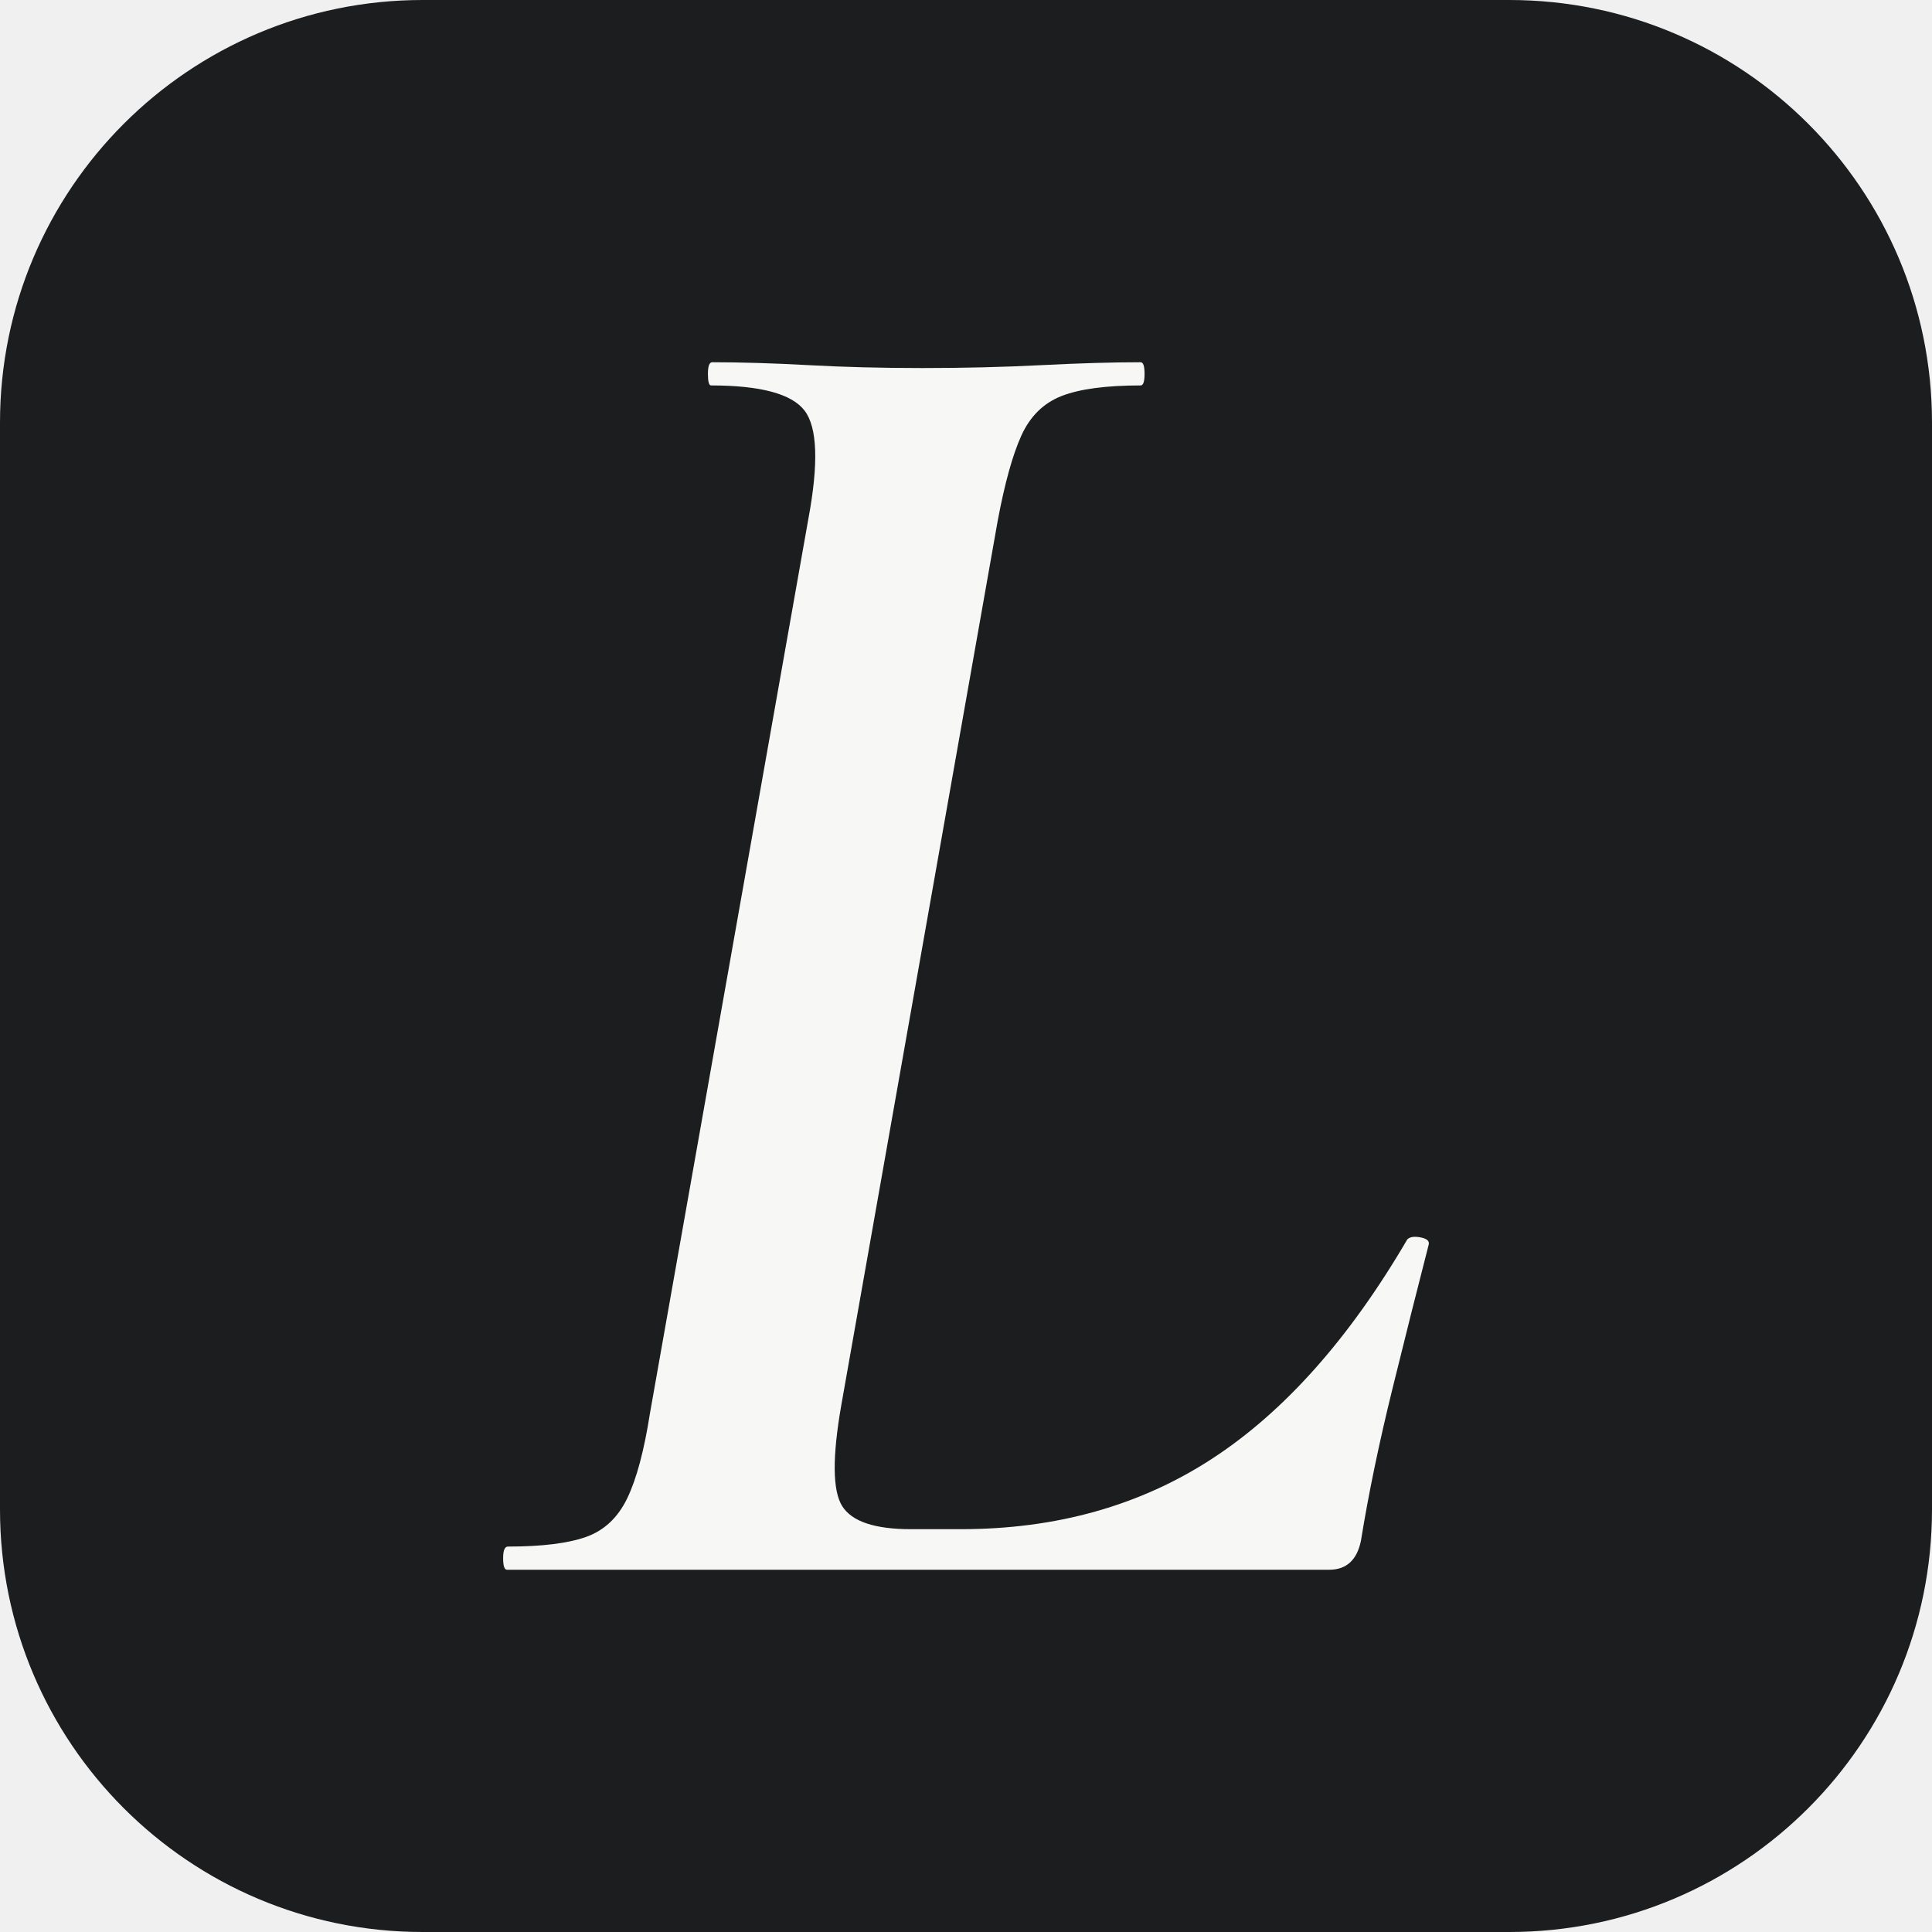
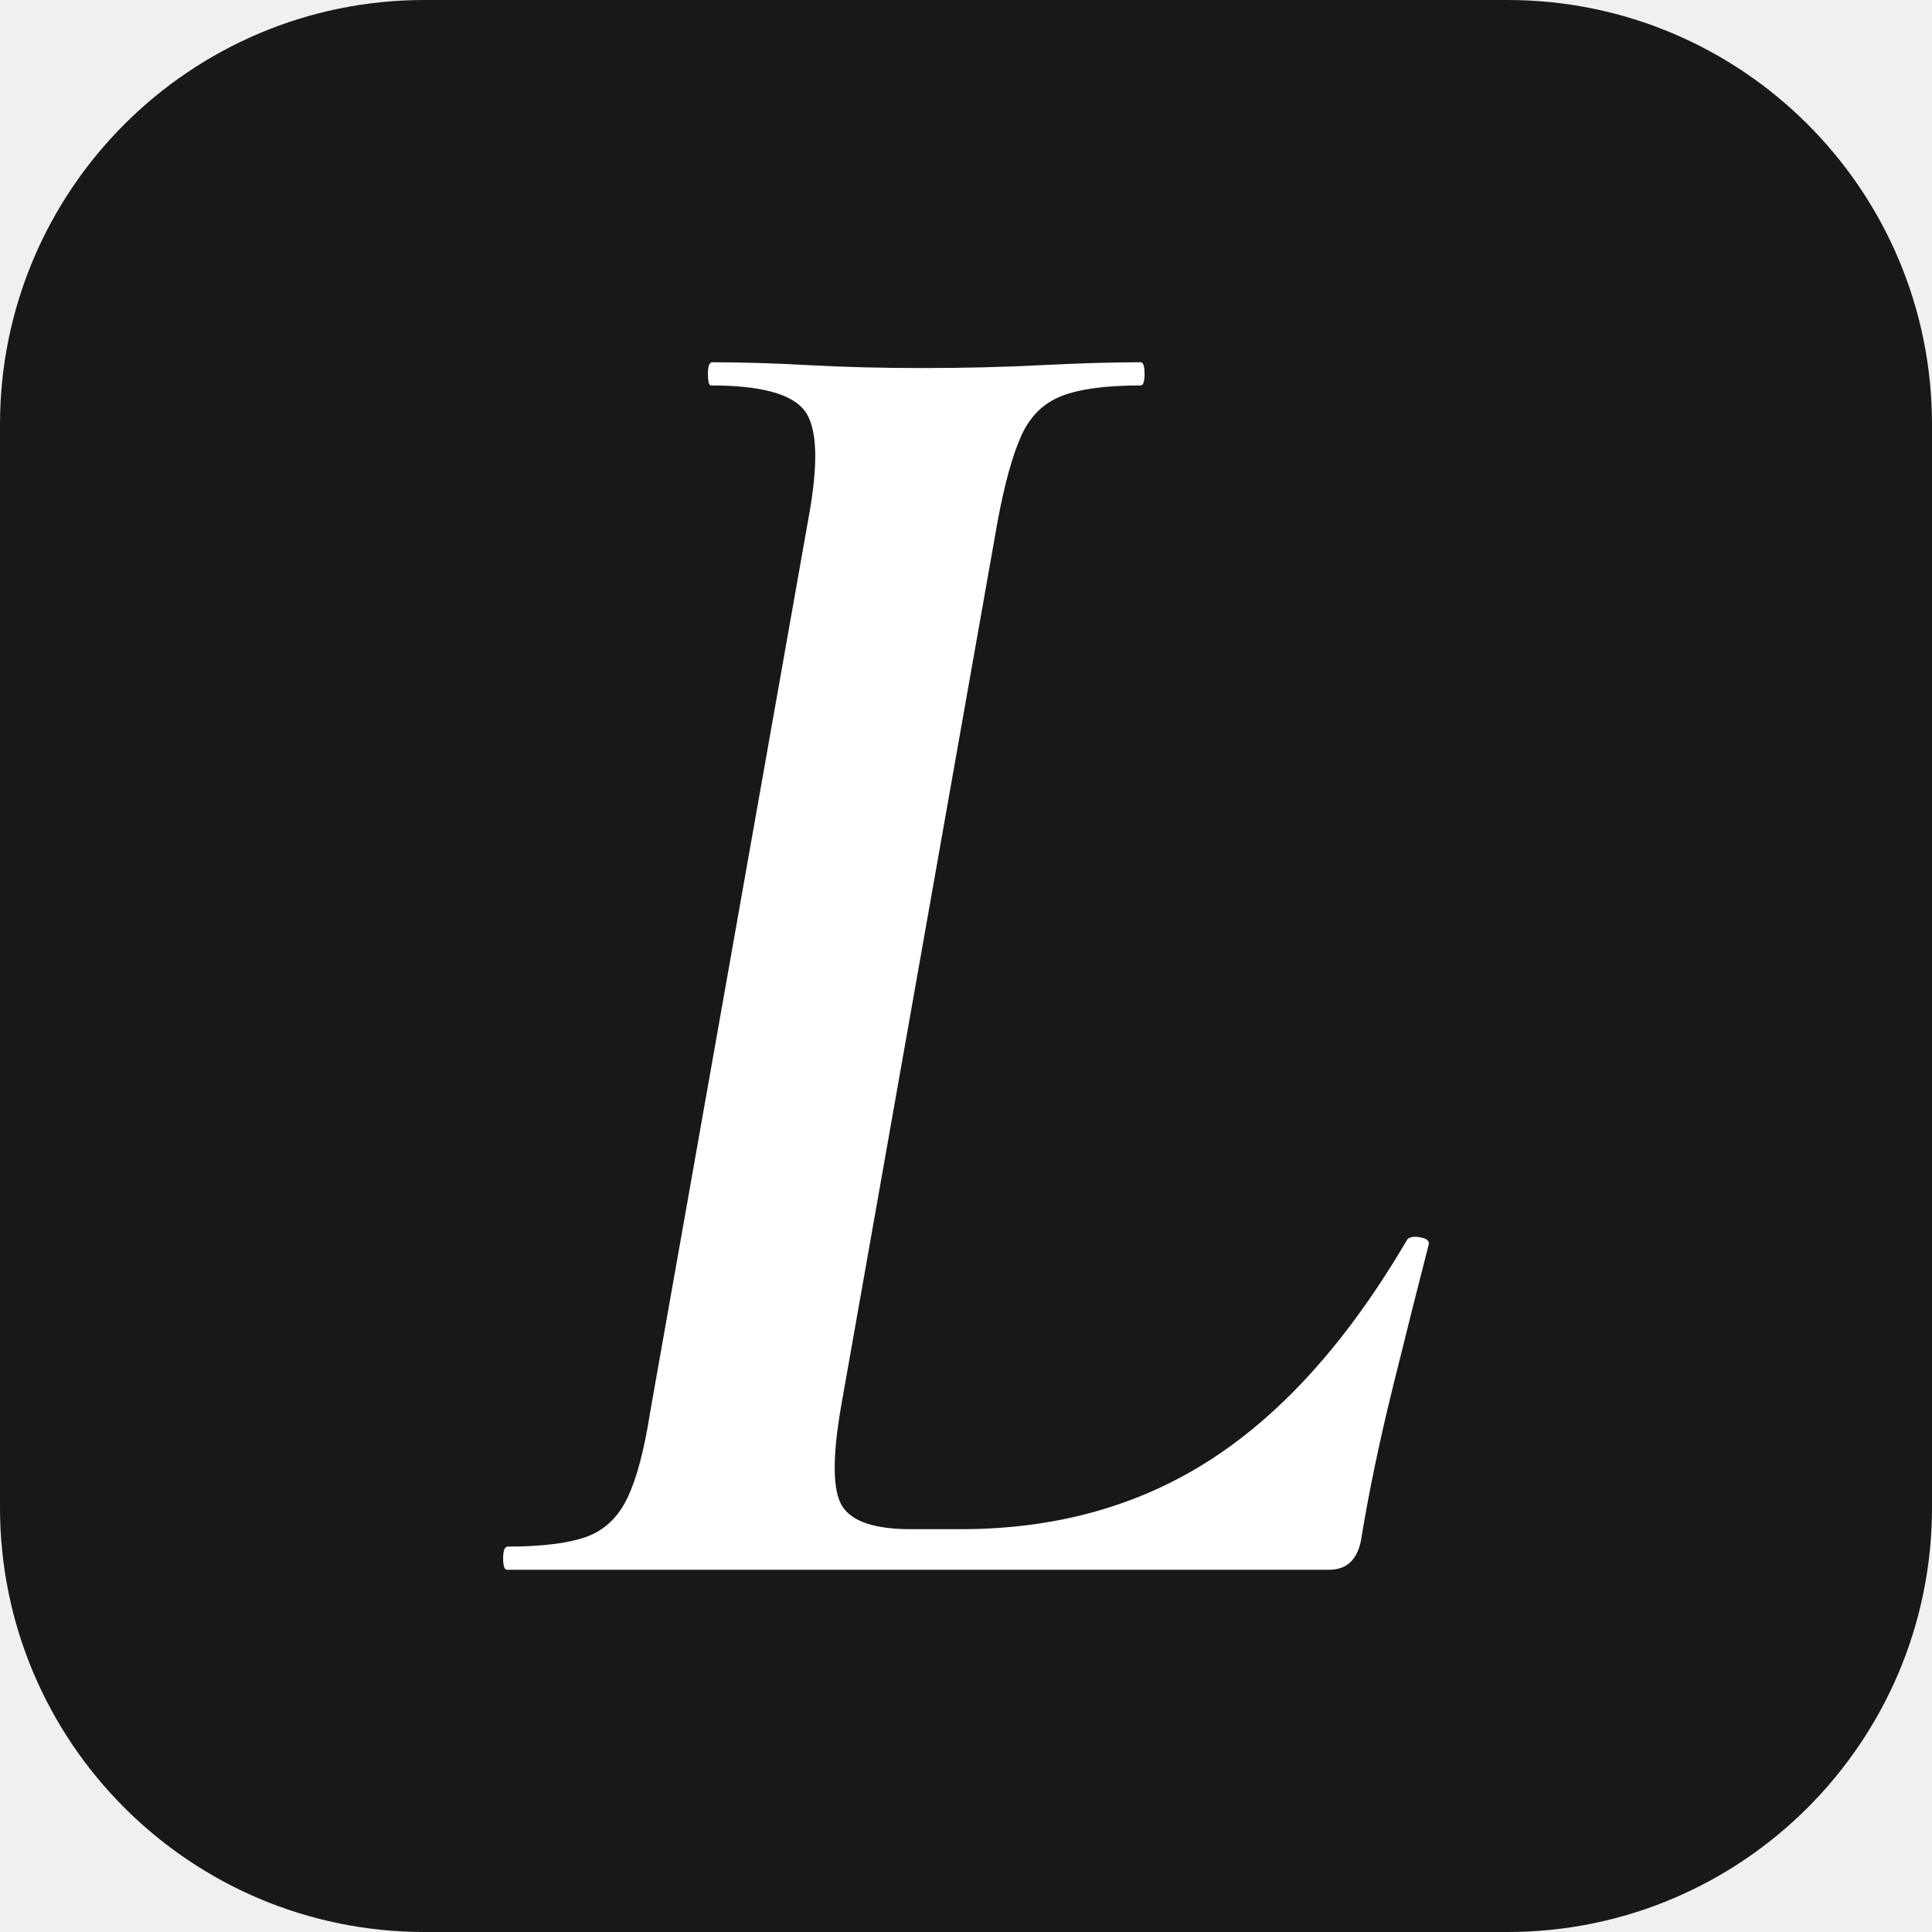
<svg xmlns="http://www.w3.org/2000/svg" viewBox="0 0 1024 1024">
-   <rect fill="#1b1d1f" height="1024" rx="224" width="1024" />
-   <g fill="#f7f7f5">
-     <path d="M14 0Q12 0 12.0 6.0Q12 12 14.478 12Q40.913 12 54.957 17.0Q69 22 76.238 37.0Q83.476 52 88 81L170 544Q178 587 168.0 600.0Q158 613 119.6 613Q118 613 118.0 619.0Q118 625 120.242 625Q142.667 625 170.136 623.5Q197.606 622 229 622Q261.183 622 290.591 623.5Q320 625 342 625Q344 625 344.0 619.0Q344 613 342 613Q315 613 301.0 607.5Q287 602 280.214 587.0Q273.429 572 268 543L187 85Q180 44.881 187.5 32.94Q195 21 223 21H249Q323 21 379.0 57.5Q435 94 480 171Q482 173 487.0 172.0Q492 171 491 168Q483 137 472.435 94.183Q461.87 51.365 456 15Q452.916 0 439.553 0Z" id="l" transform="translate(254.38 832.00) scale(1.024 -1.024)" />
-   </g>
+   <rect fill="#181818" height="1024" rx="225" width="1024" />
+   <path d="M14 0Q12 0 12.0 6.0Q12 12 14.478 12Q40.913 12 54.957 17.0Q69 22 76.238 37.0Q83.476 52 88 81L170 544Q178 587 168.0 600.0Q158 613 119.6 613Q118 613 118.0 619.0Q118 625 120.242 625Q142.667 625 170.136 623.5Q197.606 622 229 622Q261.183 622 290.591 623.5Q320 625 342 625Q344 625 344.0 619.0Q344 613 342 613Q315 613 301.0 607.5Q287 602 280.214 587.0Q273.429 572 268 543L187 85Q180 44.881 187.5 32.94Q195 21 223 21H249Q323 21 379.0 57.5Q435 94 480 171Q482 173 487.0 172.0Q492 171 491 168Q483 137 472.435 94.183Q461.87 51.365 456 15Q452.916 0 439.553 0Z" fill="#ffffff" id="l" transform="translate(254.38 832) scale(1.024 -1.024)" />
</svg>
